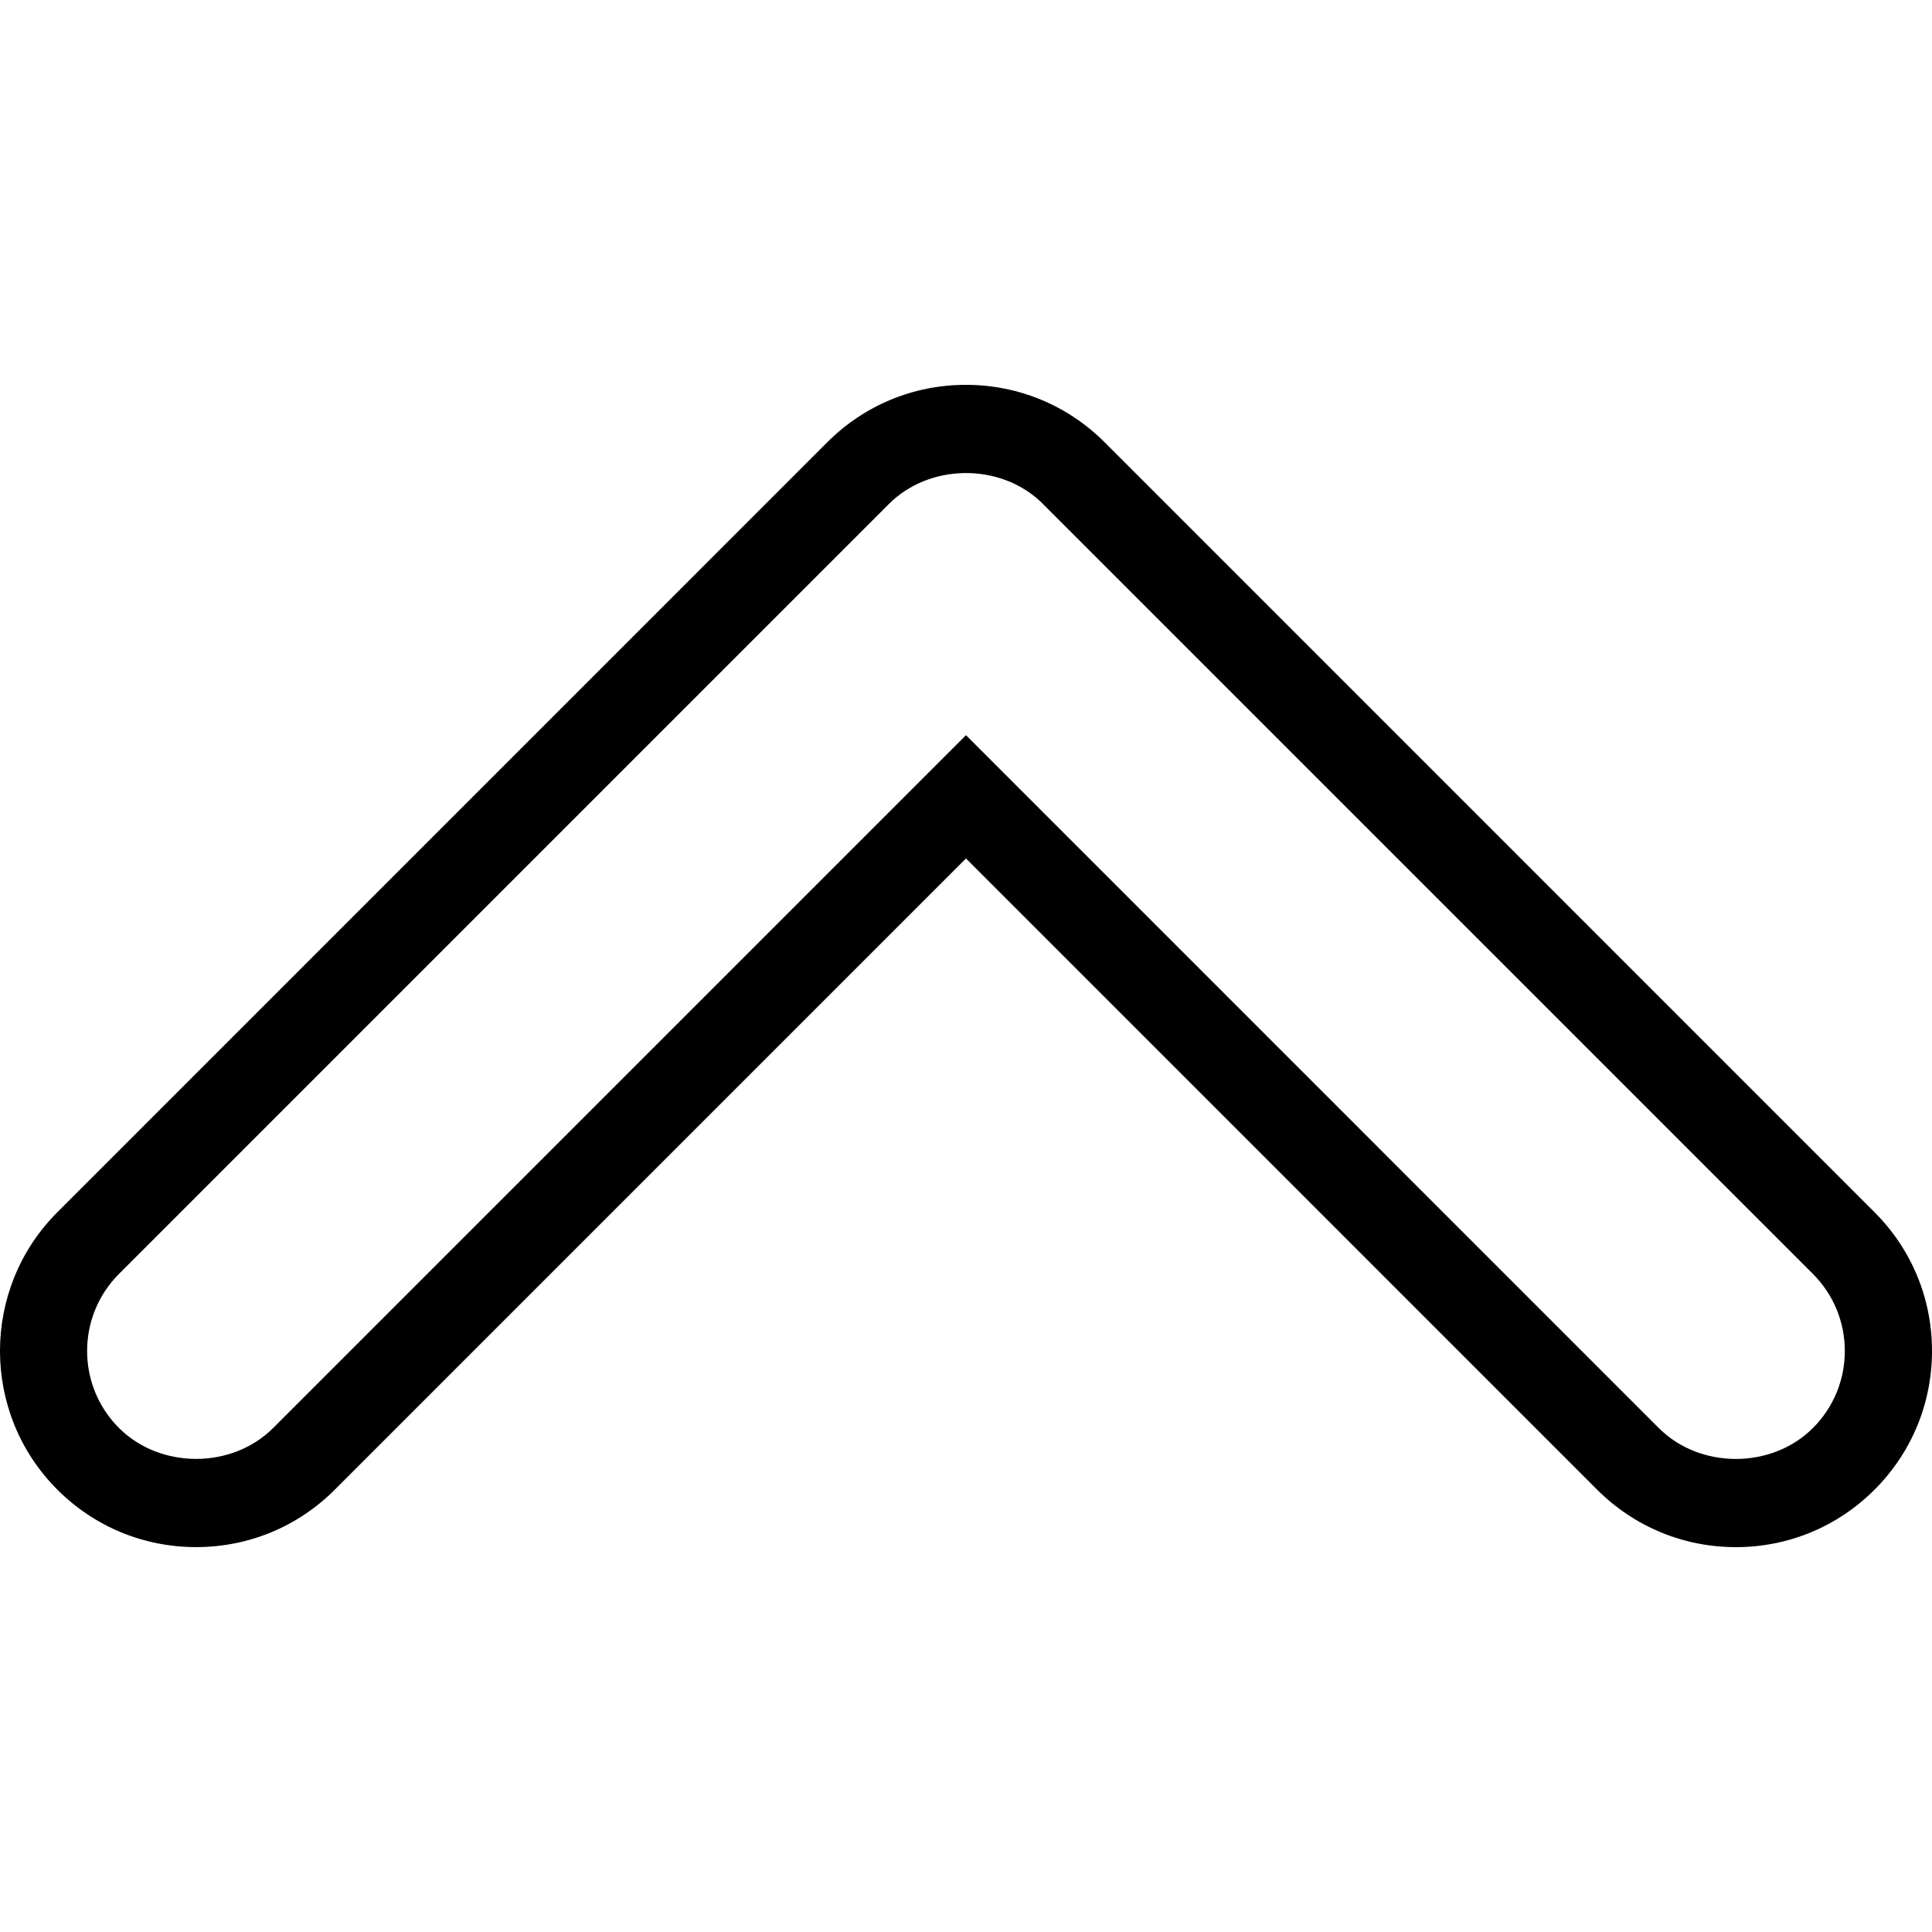
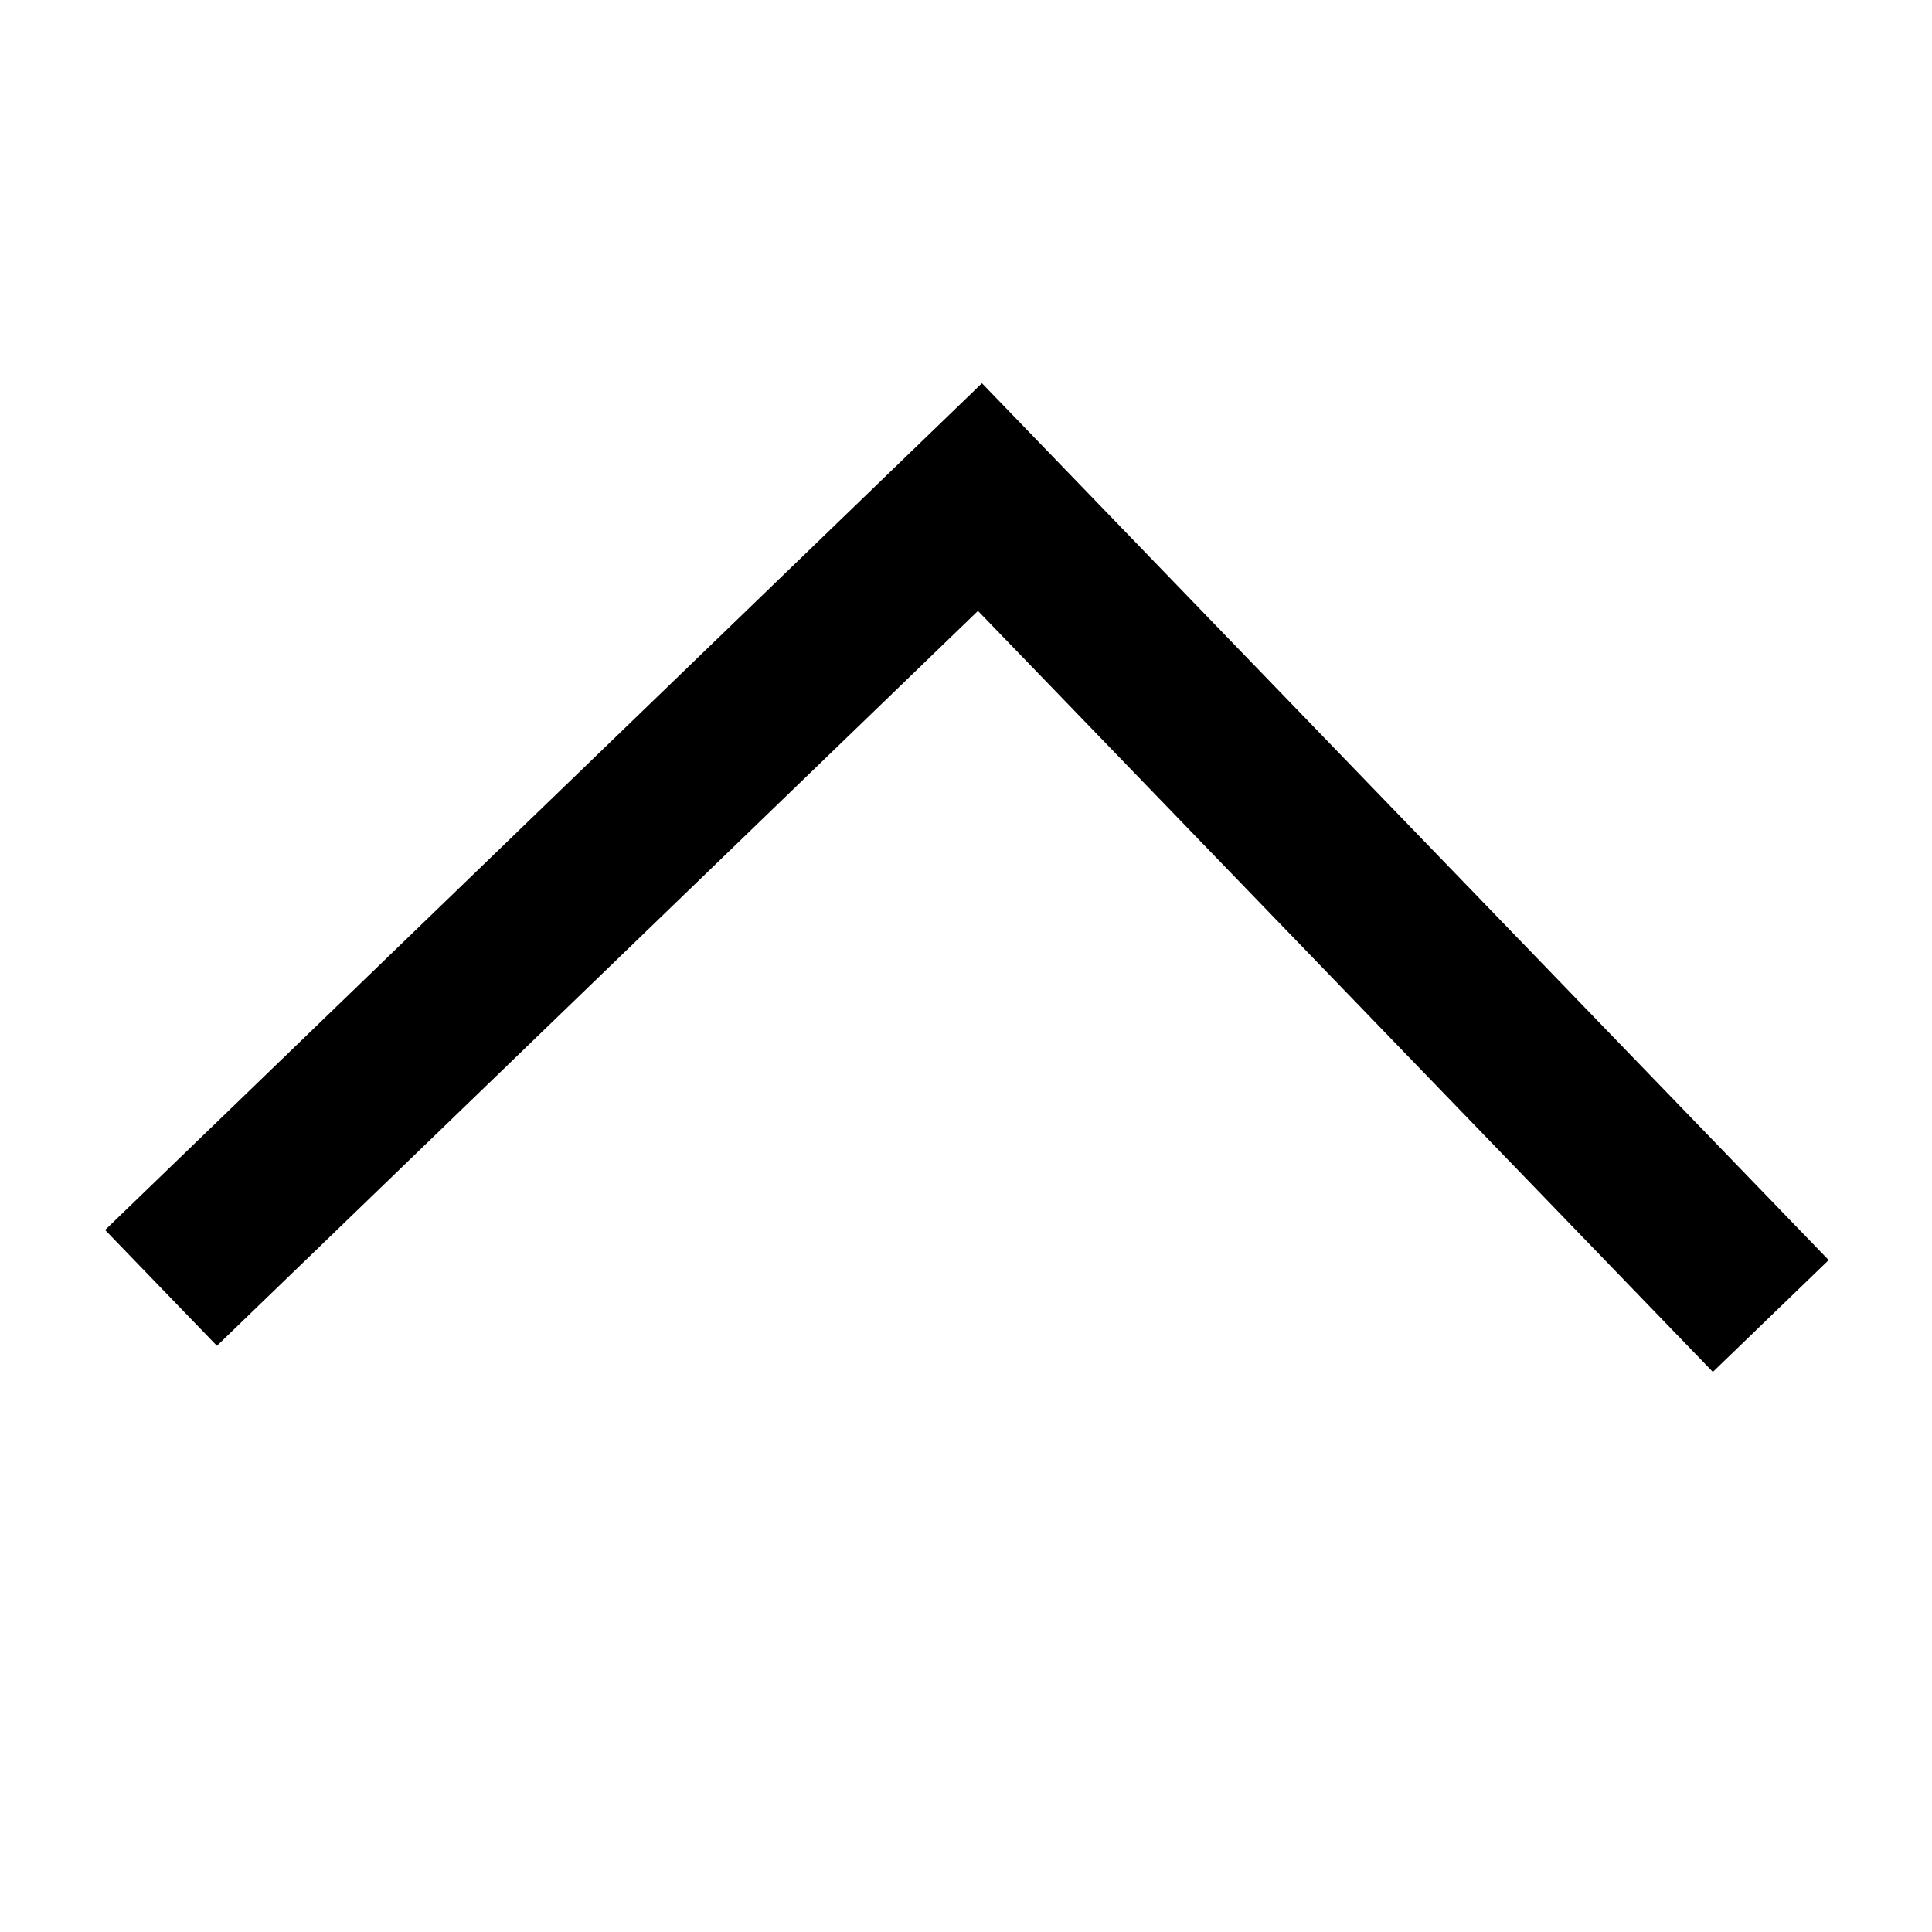
- <svg xmlns="http://www.w3.org/2000/svg" version="1.1" id="Capa_1" x="0px" y="0px" viewBox="0 0 284.815 284.815" style="enable-background:new 0 0 284.815 284.815;" xml:space="preserve">
-   <g>
-     <g>
-       <path d="M255.9,228.08c-7.725,0-14.987-3.014-20.45-8.471l-93.048-93.054l-93.041,93.048c-5.456,5.463-12.719,8.471-20.45,8.471    s-14.994-3.008-20.457-8.471c-11.273-11.273-11.273-29.621,0-40.894L121.952,65.205c5.456-5.463,12.719-8.471,20.444-8.471    c7.719,0,14.987,3.008,20.45,8.471l113.498,113.504c5.469,5.463,8.471,12.719,8.471,20.45c0,7.719-3.008,14.987-8.471,20.45    C270.888,225.066,263.626,228.08,255.9,228.08z M142.403,108.381l102.135,102.142c6.073,6.073,16.645,6.073,22.719,0    c3.04-3.04,4.704-7.076,4.704-11.363s-1.671-8.323-4.704-11.363L153.47,74.016c-6.073-5.797-16.453-5.701-22.423,0.276    L17.542,187.797c-6.266,6.266-6.266,16.459,0,22.719c6.073,6.073,16.658,6.073,22.725,0L142.403,108.381z" />
-     </g>
-   </g>
-   <g>
- </g>
-   <g>
- </g>
-   <g>
- </g>
-   <g>
- </g>
-   <g>
- </g>
-   <g>
- </g>
-   <g>
- </g>
-   <g>
- </g>
-   <g>
- </g>
-   <g>
- </g>
-   <g>
- </g>
-   <g>
- </g>
-   <g>
- </g>
-   <g>
- </g>
-   <g>
- </g>
+ <svg xmlns="http://www.w3.org/2000/svg" width="24px" height="24px" viewBox="0 0 24 24">
+   <polyline fill="none" stroke="#000" stroke-width="2" points="7.086 1.174 17.086 11.174 7.086 21.174" transform="rotate(-89 12.086 11.174)" />
</svg>
